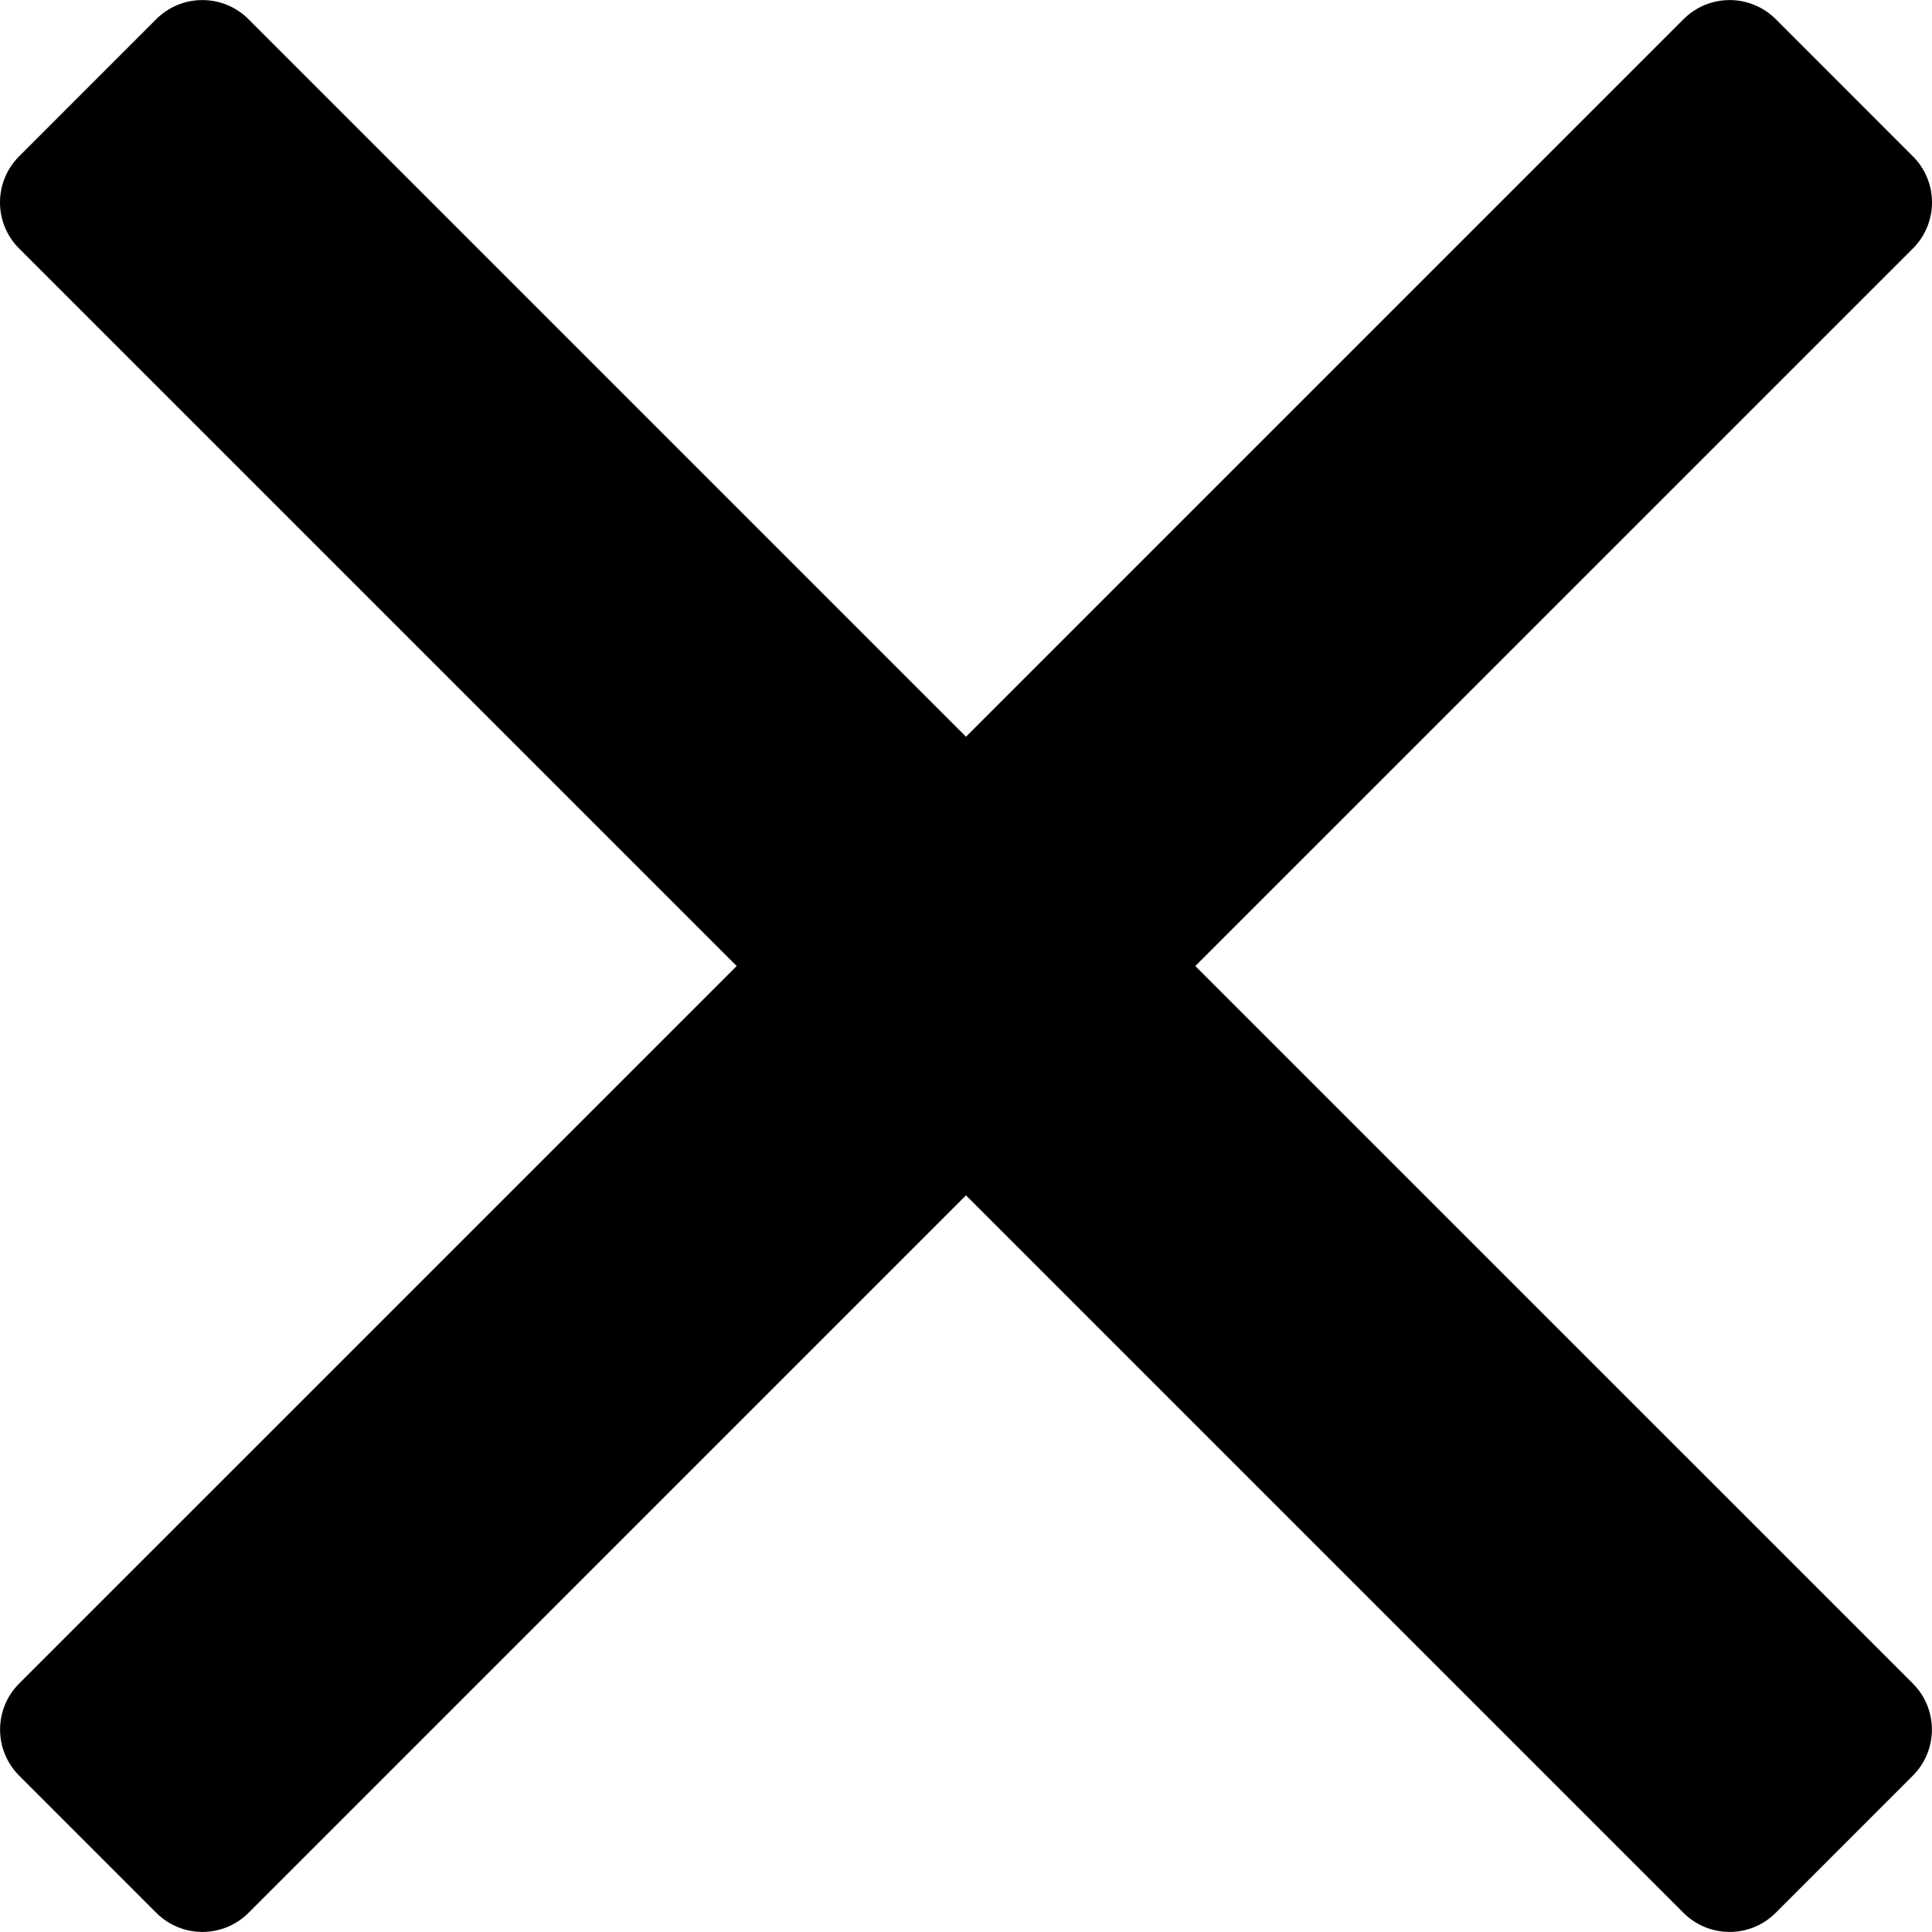
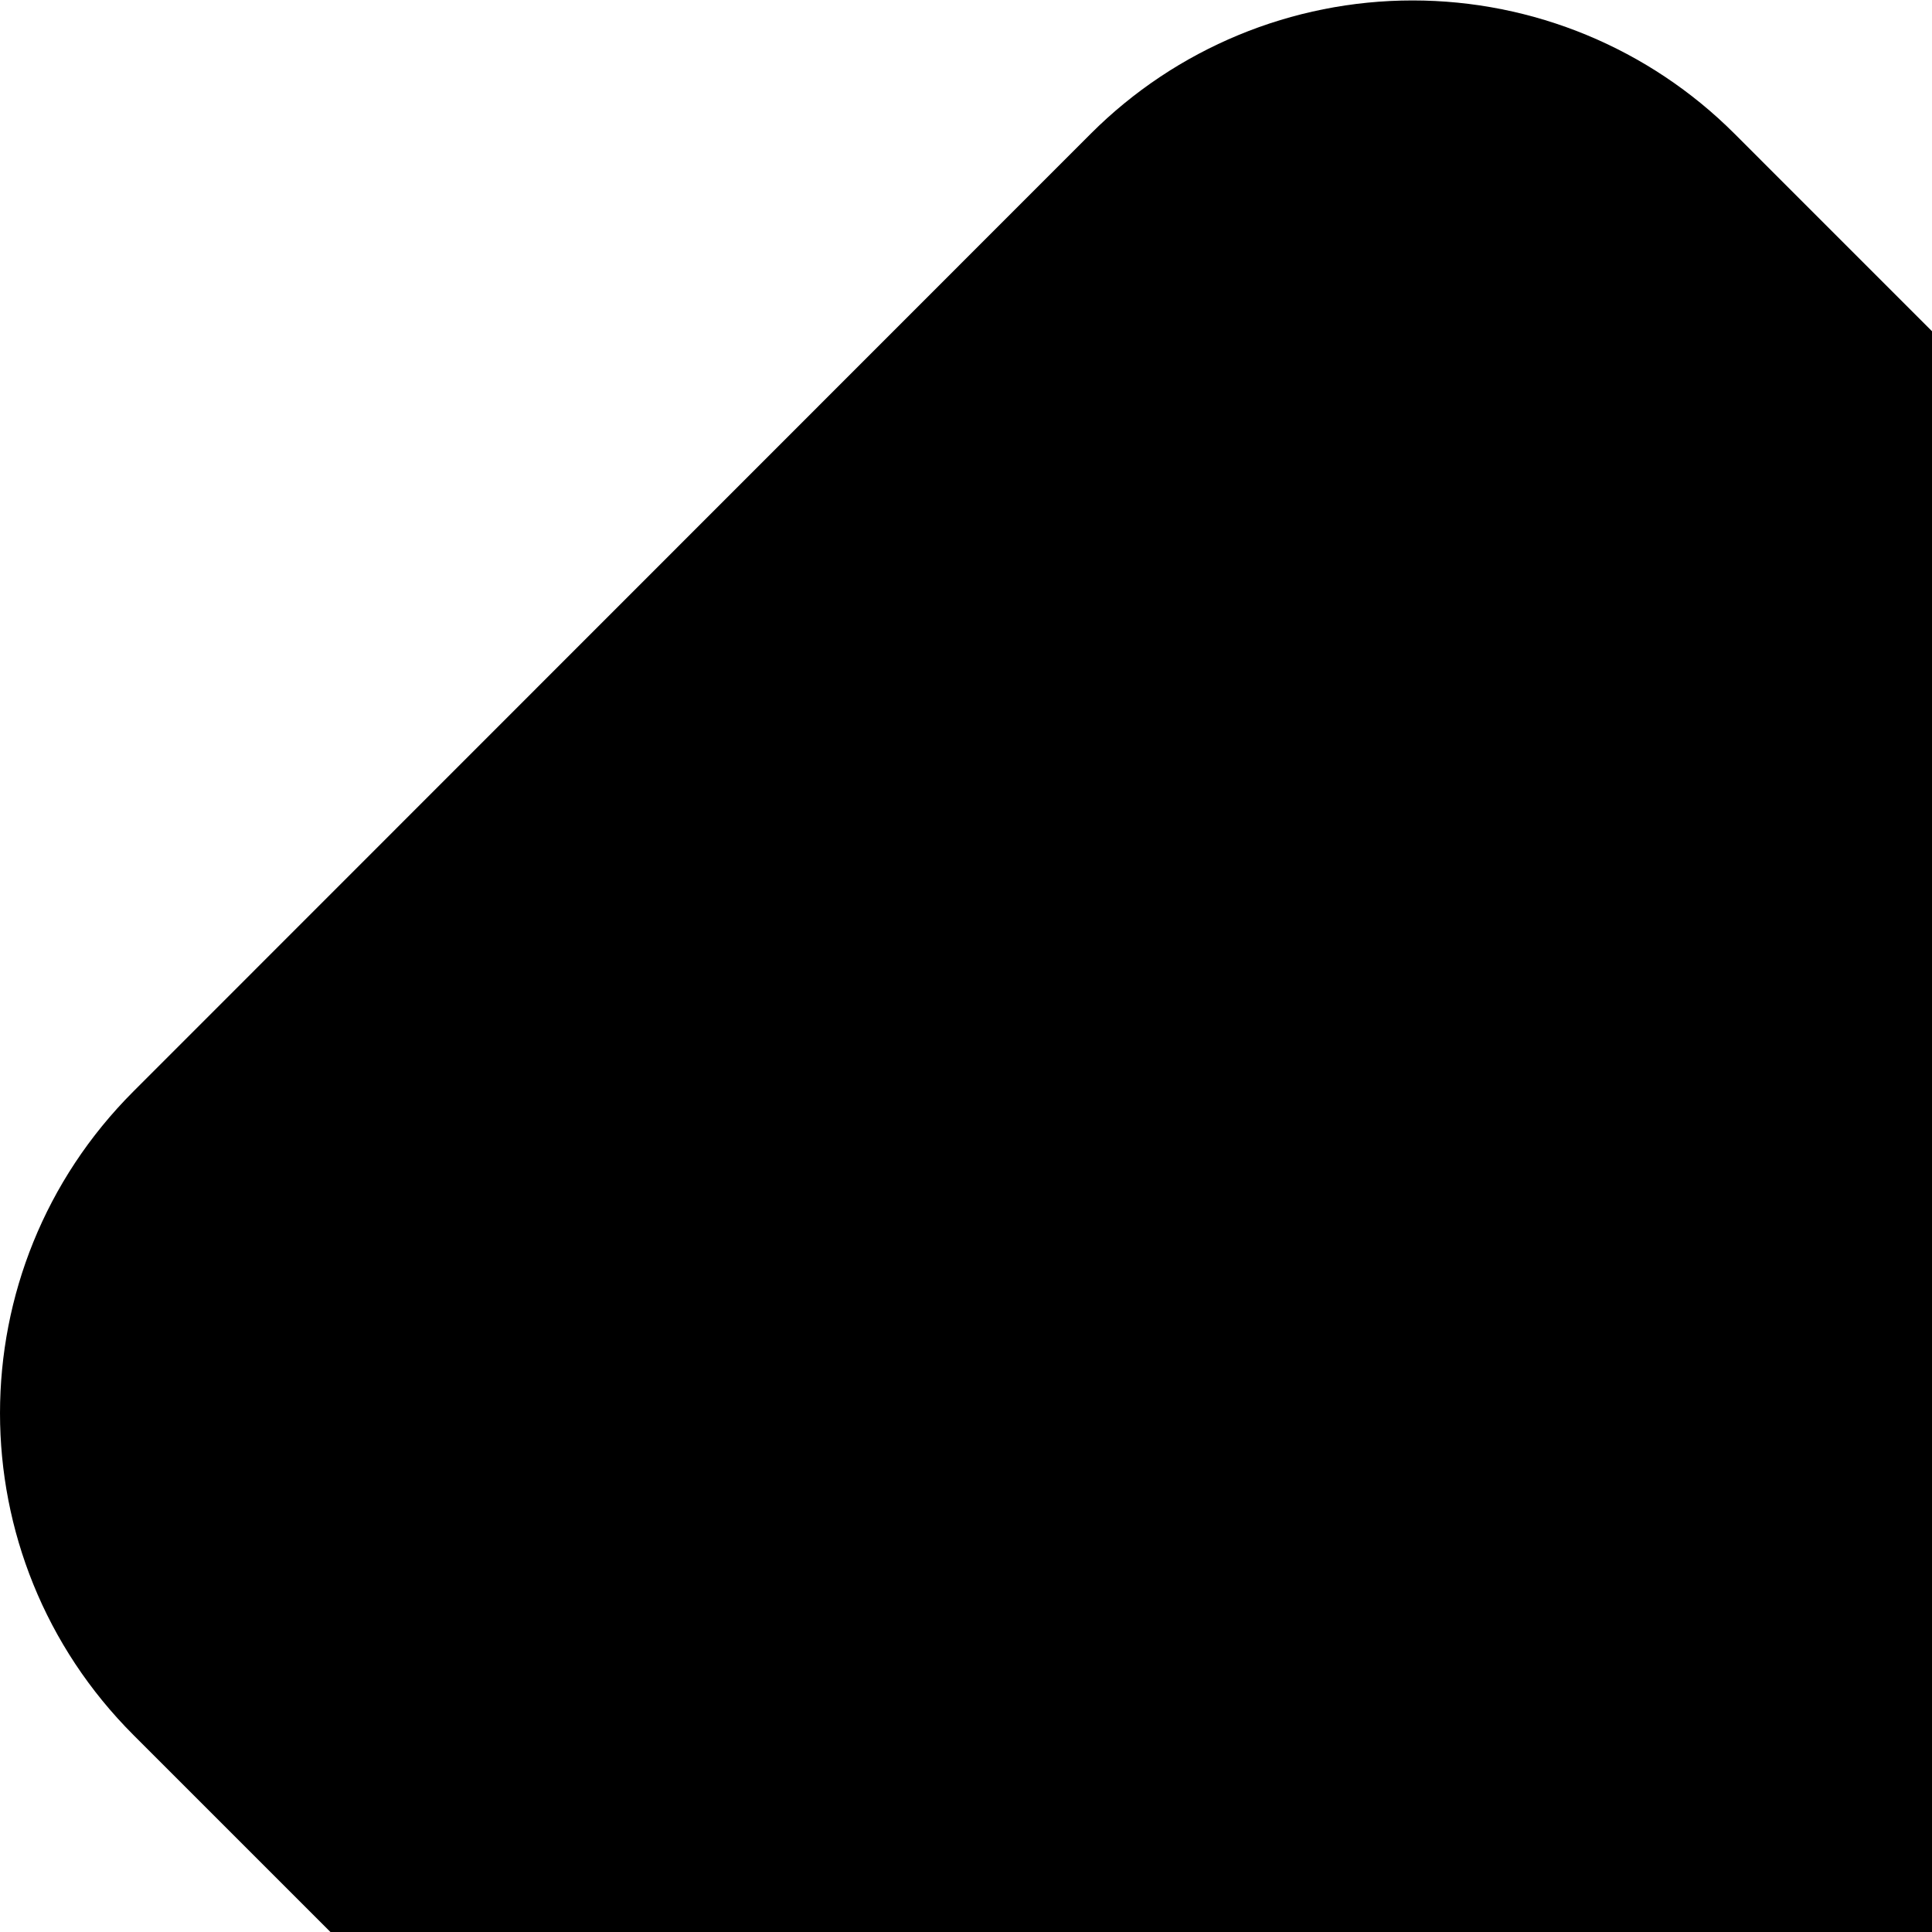
- <svg xmlns="http://www.w3.org/2000/svg" fill="currentColor" fill-rule="nonzero" width="66pt" height="66pt" version="1.1" id="Capa_1" viewBox="0 0 460.775 460.775" preserveAspectRatio="xMidYMid meet" xml:space="preserve">
+ <svg xmlns="http://www.w3.org/2000/svg" fill="currentColor" fill-rule="nonzero" width="66pt" height="66pt" version="1.1" id="Capa_1" viewBox="0 0 66 66" preserveAspectRatio="xMidYMid meet" xml:space="preserve">
  <path d="M285.08,230.397L456.218,59.27c6.076-6.077,6.076-15.911,0-21.986L423.511,4.565c-2.913-2.911-6.866-4.55-10.992-4.55     c-4.127,0-8.08,1.639-10.993,4.55l-171.138,171.14L59.25,4.565c-2.913-2.911-6.866-4.55-10.993-4.55     c-4.126,0-8.08,1.639-10.992,4.55L4.558,37.284c-6.077,6.075-6.077,15.909,0,21.986l171.138,171.128L4.575,401.505     c-6.074,6.077-6.074,15.911,0,21.986l32.709,32.719c2.911,2.911,6.865,4.55,10.992,4.55c4.127,0,8.08-1.639,10.994-4.55     l171.117-171.12l171.118,171.12c2.913,2.911,6.866,4.55,10.993,4.55c4.128,0,8.081-1.639,10.992-4.55l32.709-32.719     c6.074-6.075,6.074-15.909,0-21.986L285.08,230.397z" />
</svg>
